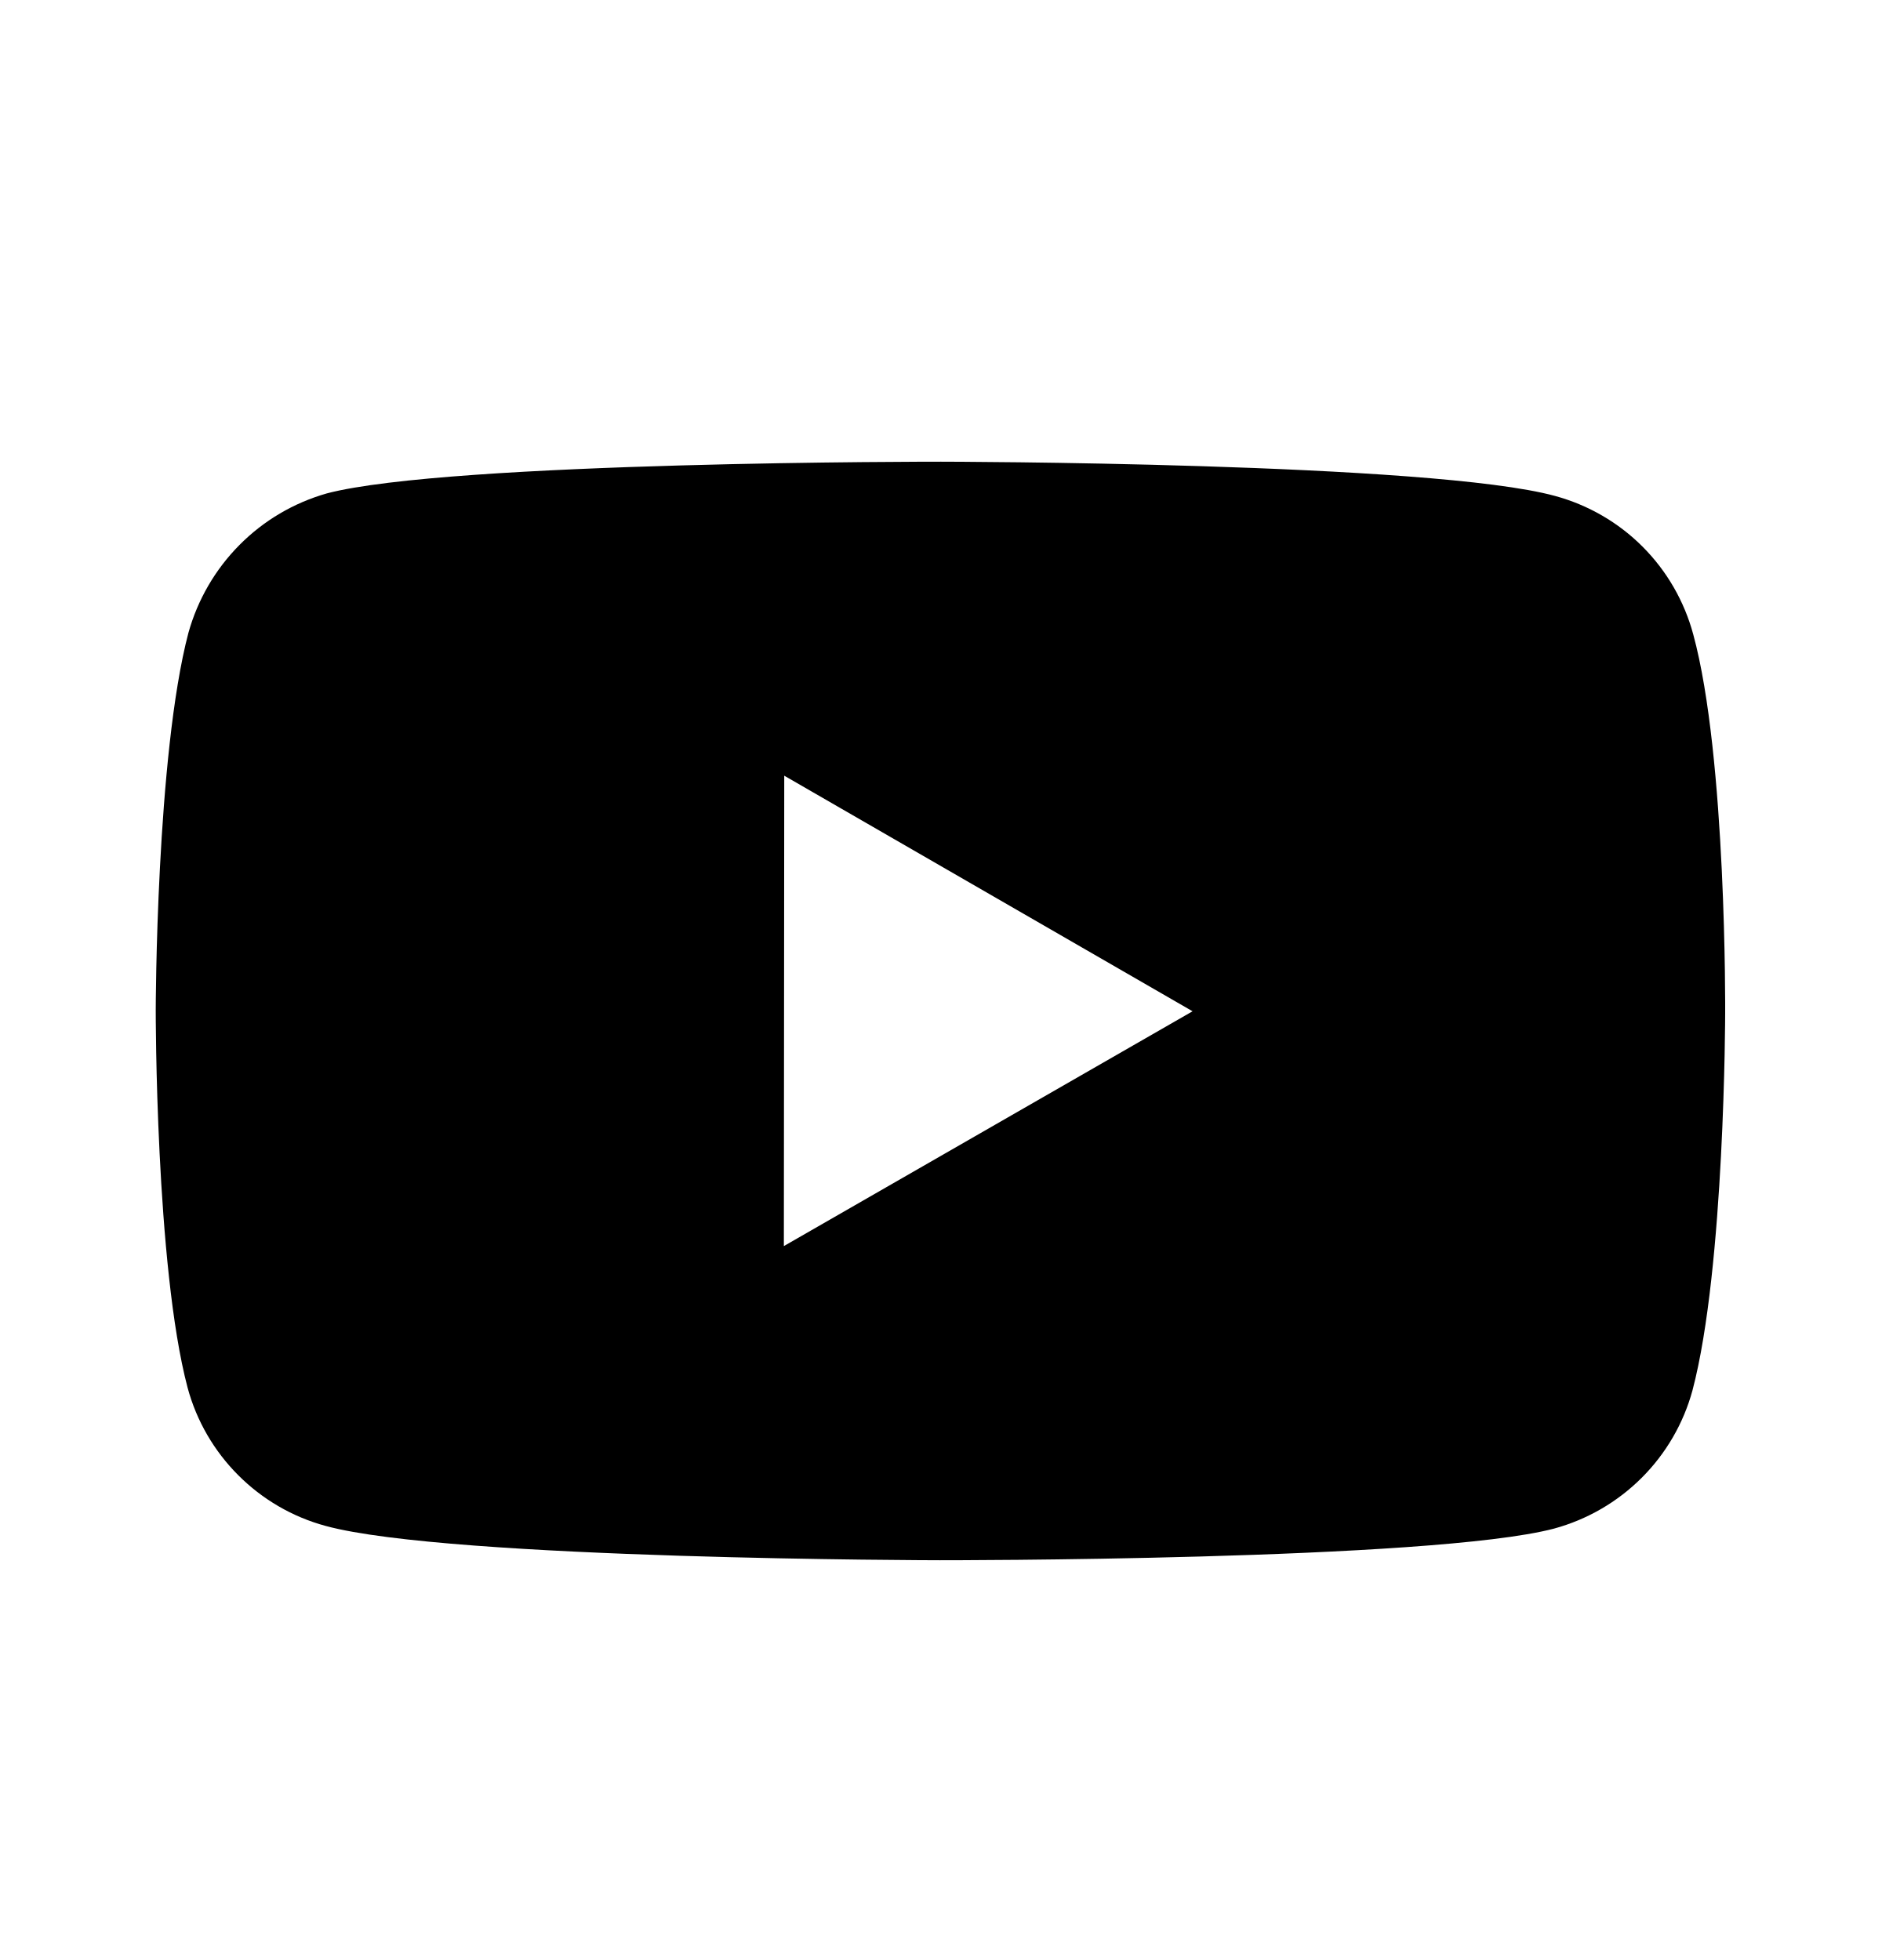
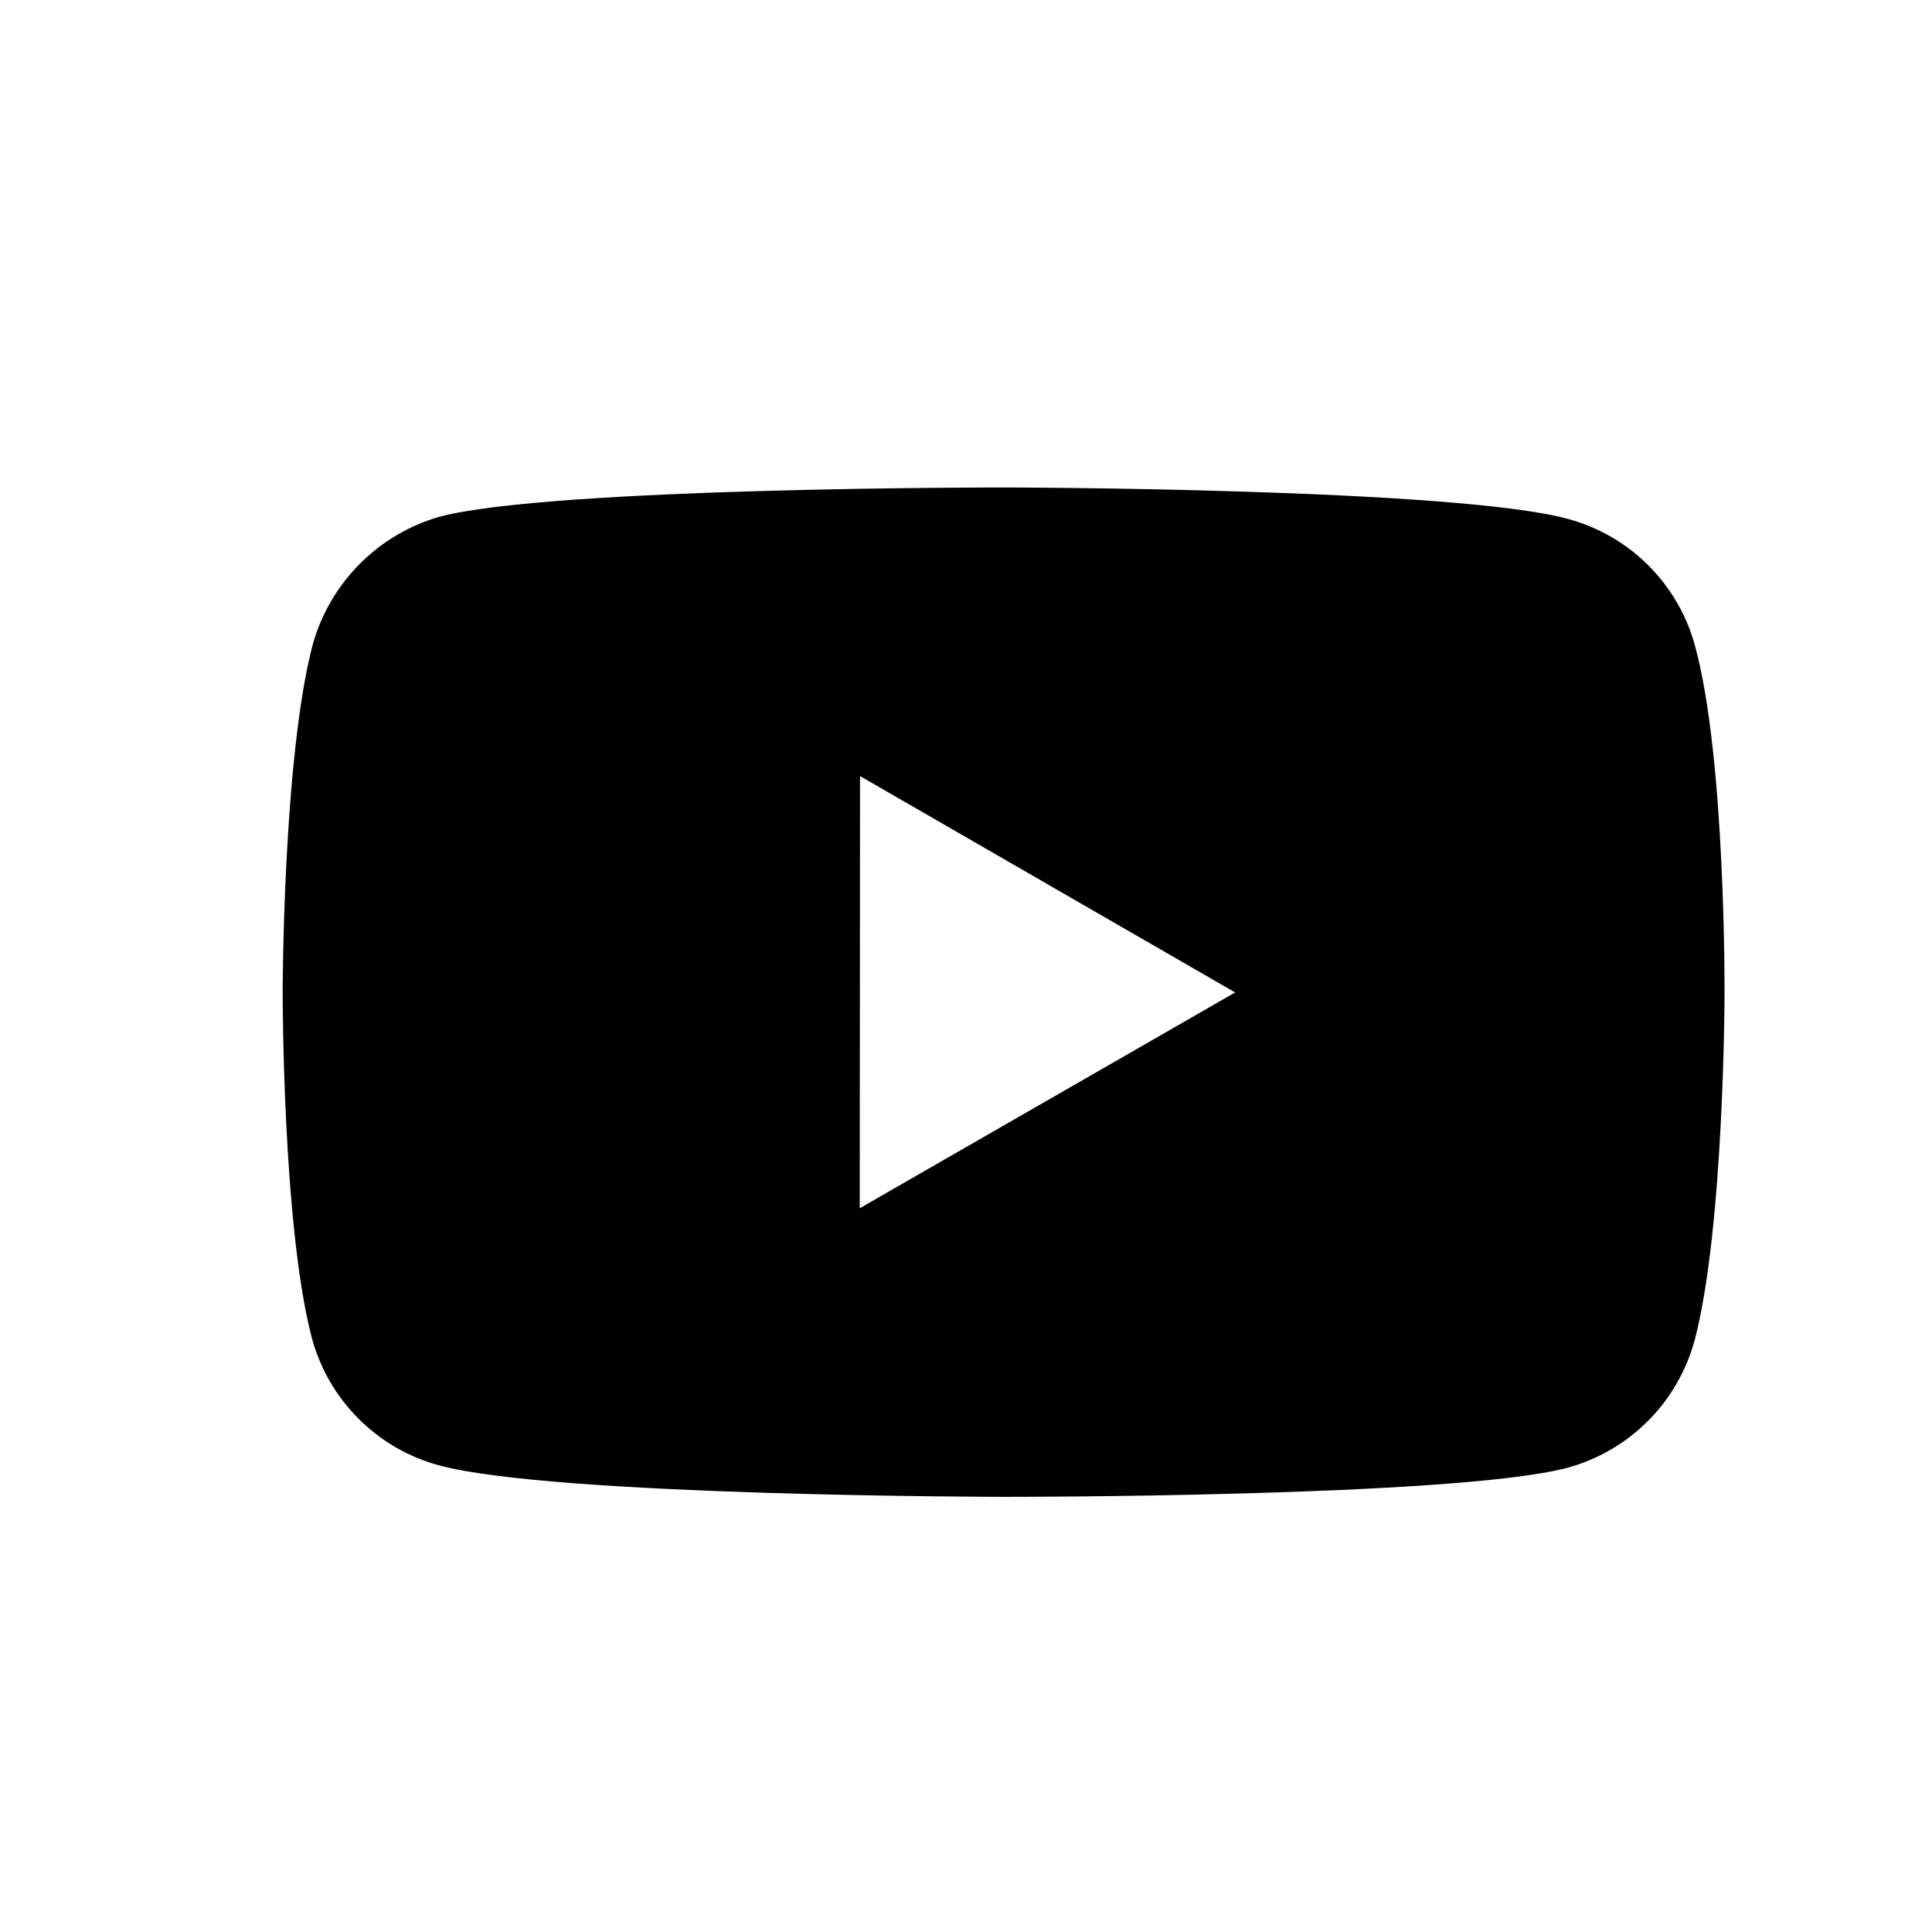
- <svg xmlns="http://www.w3.org/2000/svg" width="24" height="25" viewBox="0 0 24 25" fill="none">
-   <path d="M21.593 8.092C21.479 7.669 21.257 7.284 20.948 6.974C20.639 6.664 20.254 6.441 19.831 6.326C18.265 5.896 12 5.889 12 5.889C12 5.889 5.736 5.882 4.169 6.293C3.747 6.413 3.363 6.639 3.054 6.951C2.745 7.262 2.521 7.648 2.403 8.071C1.99 9.637 1.986 12.885 1.986 12.885C1.986 12.885 1.982 16.149 2.392 17.699C2.622 18.556 3.297 19.233 4.155 19.464C5.737 19.894 11.985 19.901 11.985 19.901C11.985 19.901 18.25 19.908 19.816 19.498C20.239 19.383 20.624 19.16 20.934 18.851C21.244 18.542 21.468 18.157 21.583 17.735C21.997 16.17 22 12.923 22 12.923C22 12.923 22.02 9.658 21.593 8.092ZM9.996 15.894L10.001 9.894L15.208 12.899L9.996 15.894Z" fill="black" />
+ <svg xmlns="http://www.w3.org/2000/svg" width="13" height="13" viewBox="0 0 13 13" fill="none">
+   <path d="M11.406 4.348C11.351 4.143 11.243 3.956 11.093 3.806C10.944 3.656 10.757 3.548 10.552 3.492C9.793 3.284 6.756 3.28 6.756 3.28C6.756 3.28 3.72 3.277 2.961 3.476C2.756 3.534 2.57 3.644 2.42 3.795C2.27 3.946 2.161 4.133 2.104 4.338C1.904 5.097 1.902 6.671 1.902 6.671C1.902 6.671 1.9 8.254 2.099 9.005C2.211 9.42 2.538 9.748 2.954 9.86C3.721 10.069 6.749 10.072 6.749 10.072C6.749 10.072 9.786 10.076 10.545 9.877C10.75 9.821 10.937 9.713 11.087 9.563C11.237 9.414 11.345 9.227 11.402 9.022C11.602 8.264 11.604 6.69 11.604 6.69C11.604 6.69 11.613 5.107 11.406 4.348ZM5.785 8.13L5.787 5.222L8.311 6.678L5.785 8.13Z" fill="black" />
</svg>
